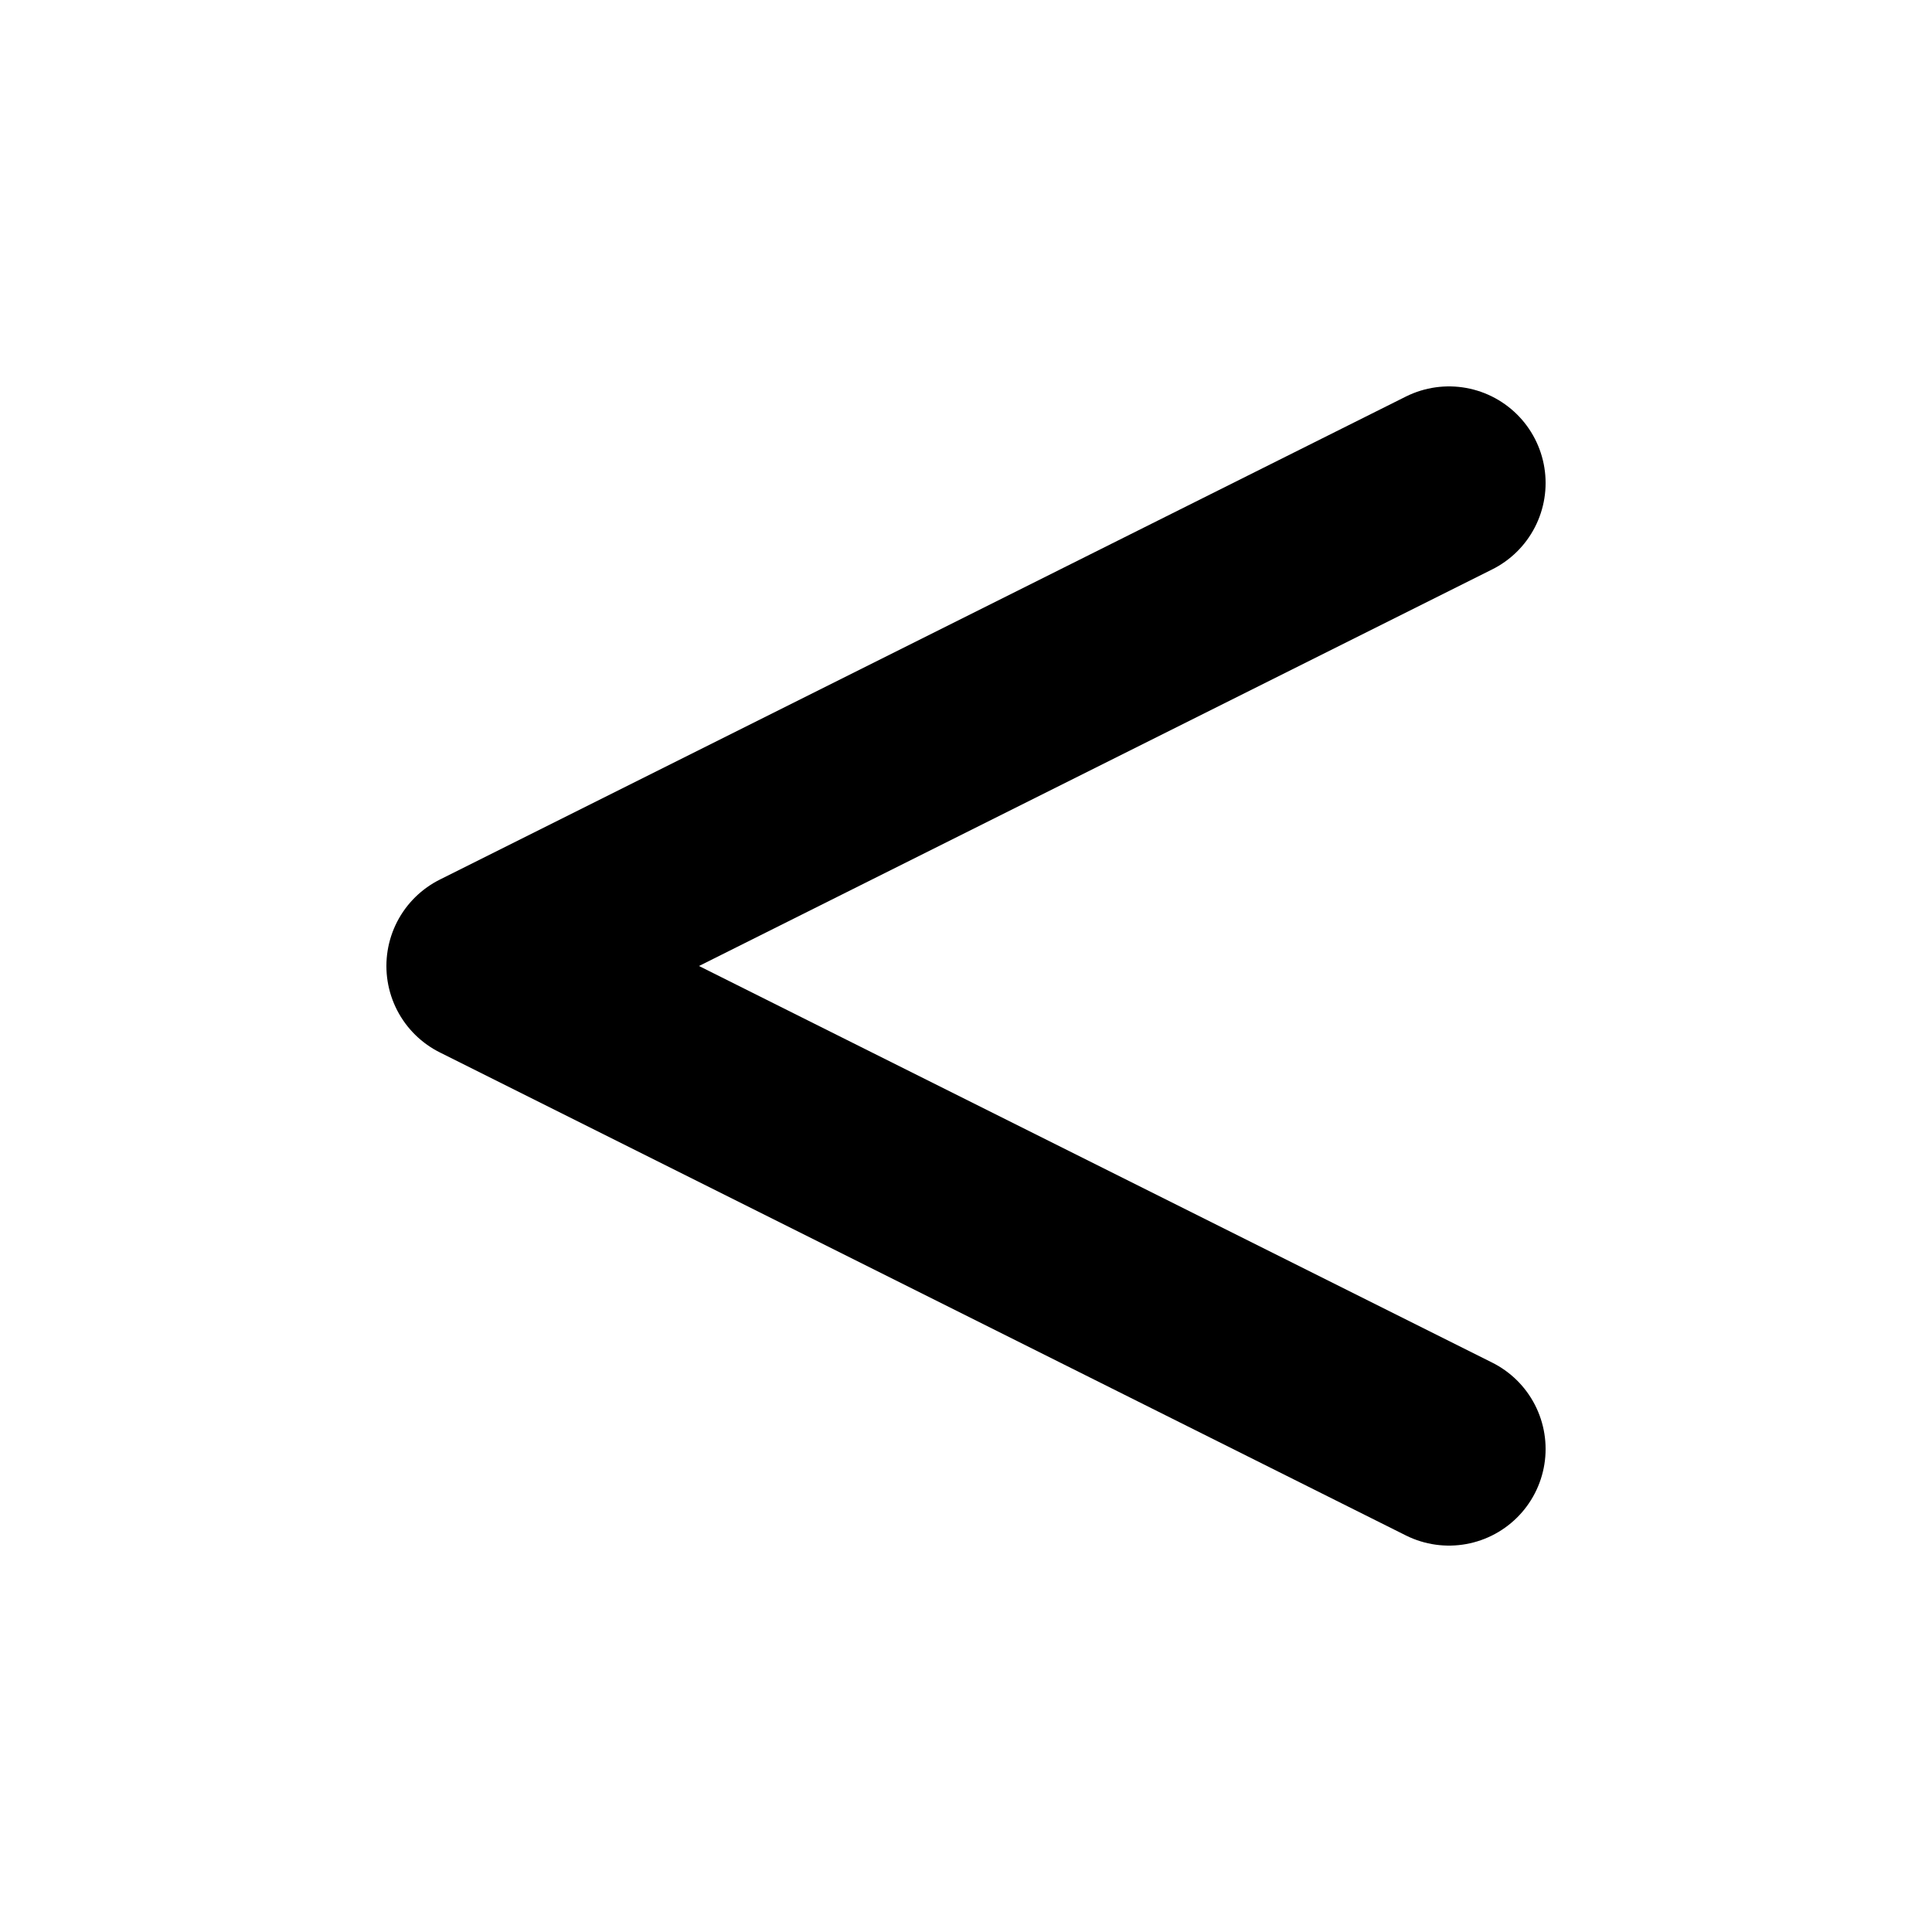
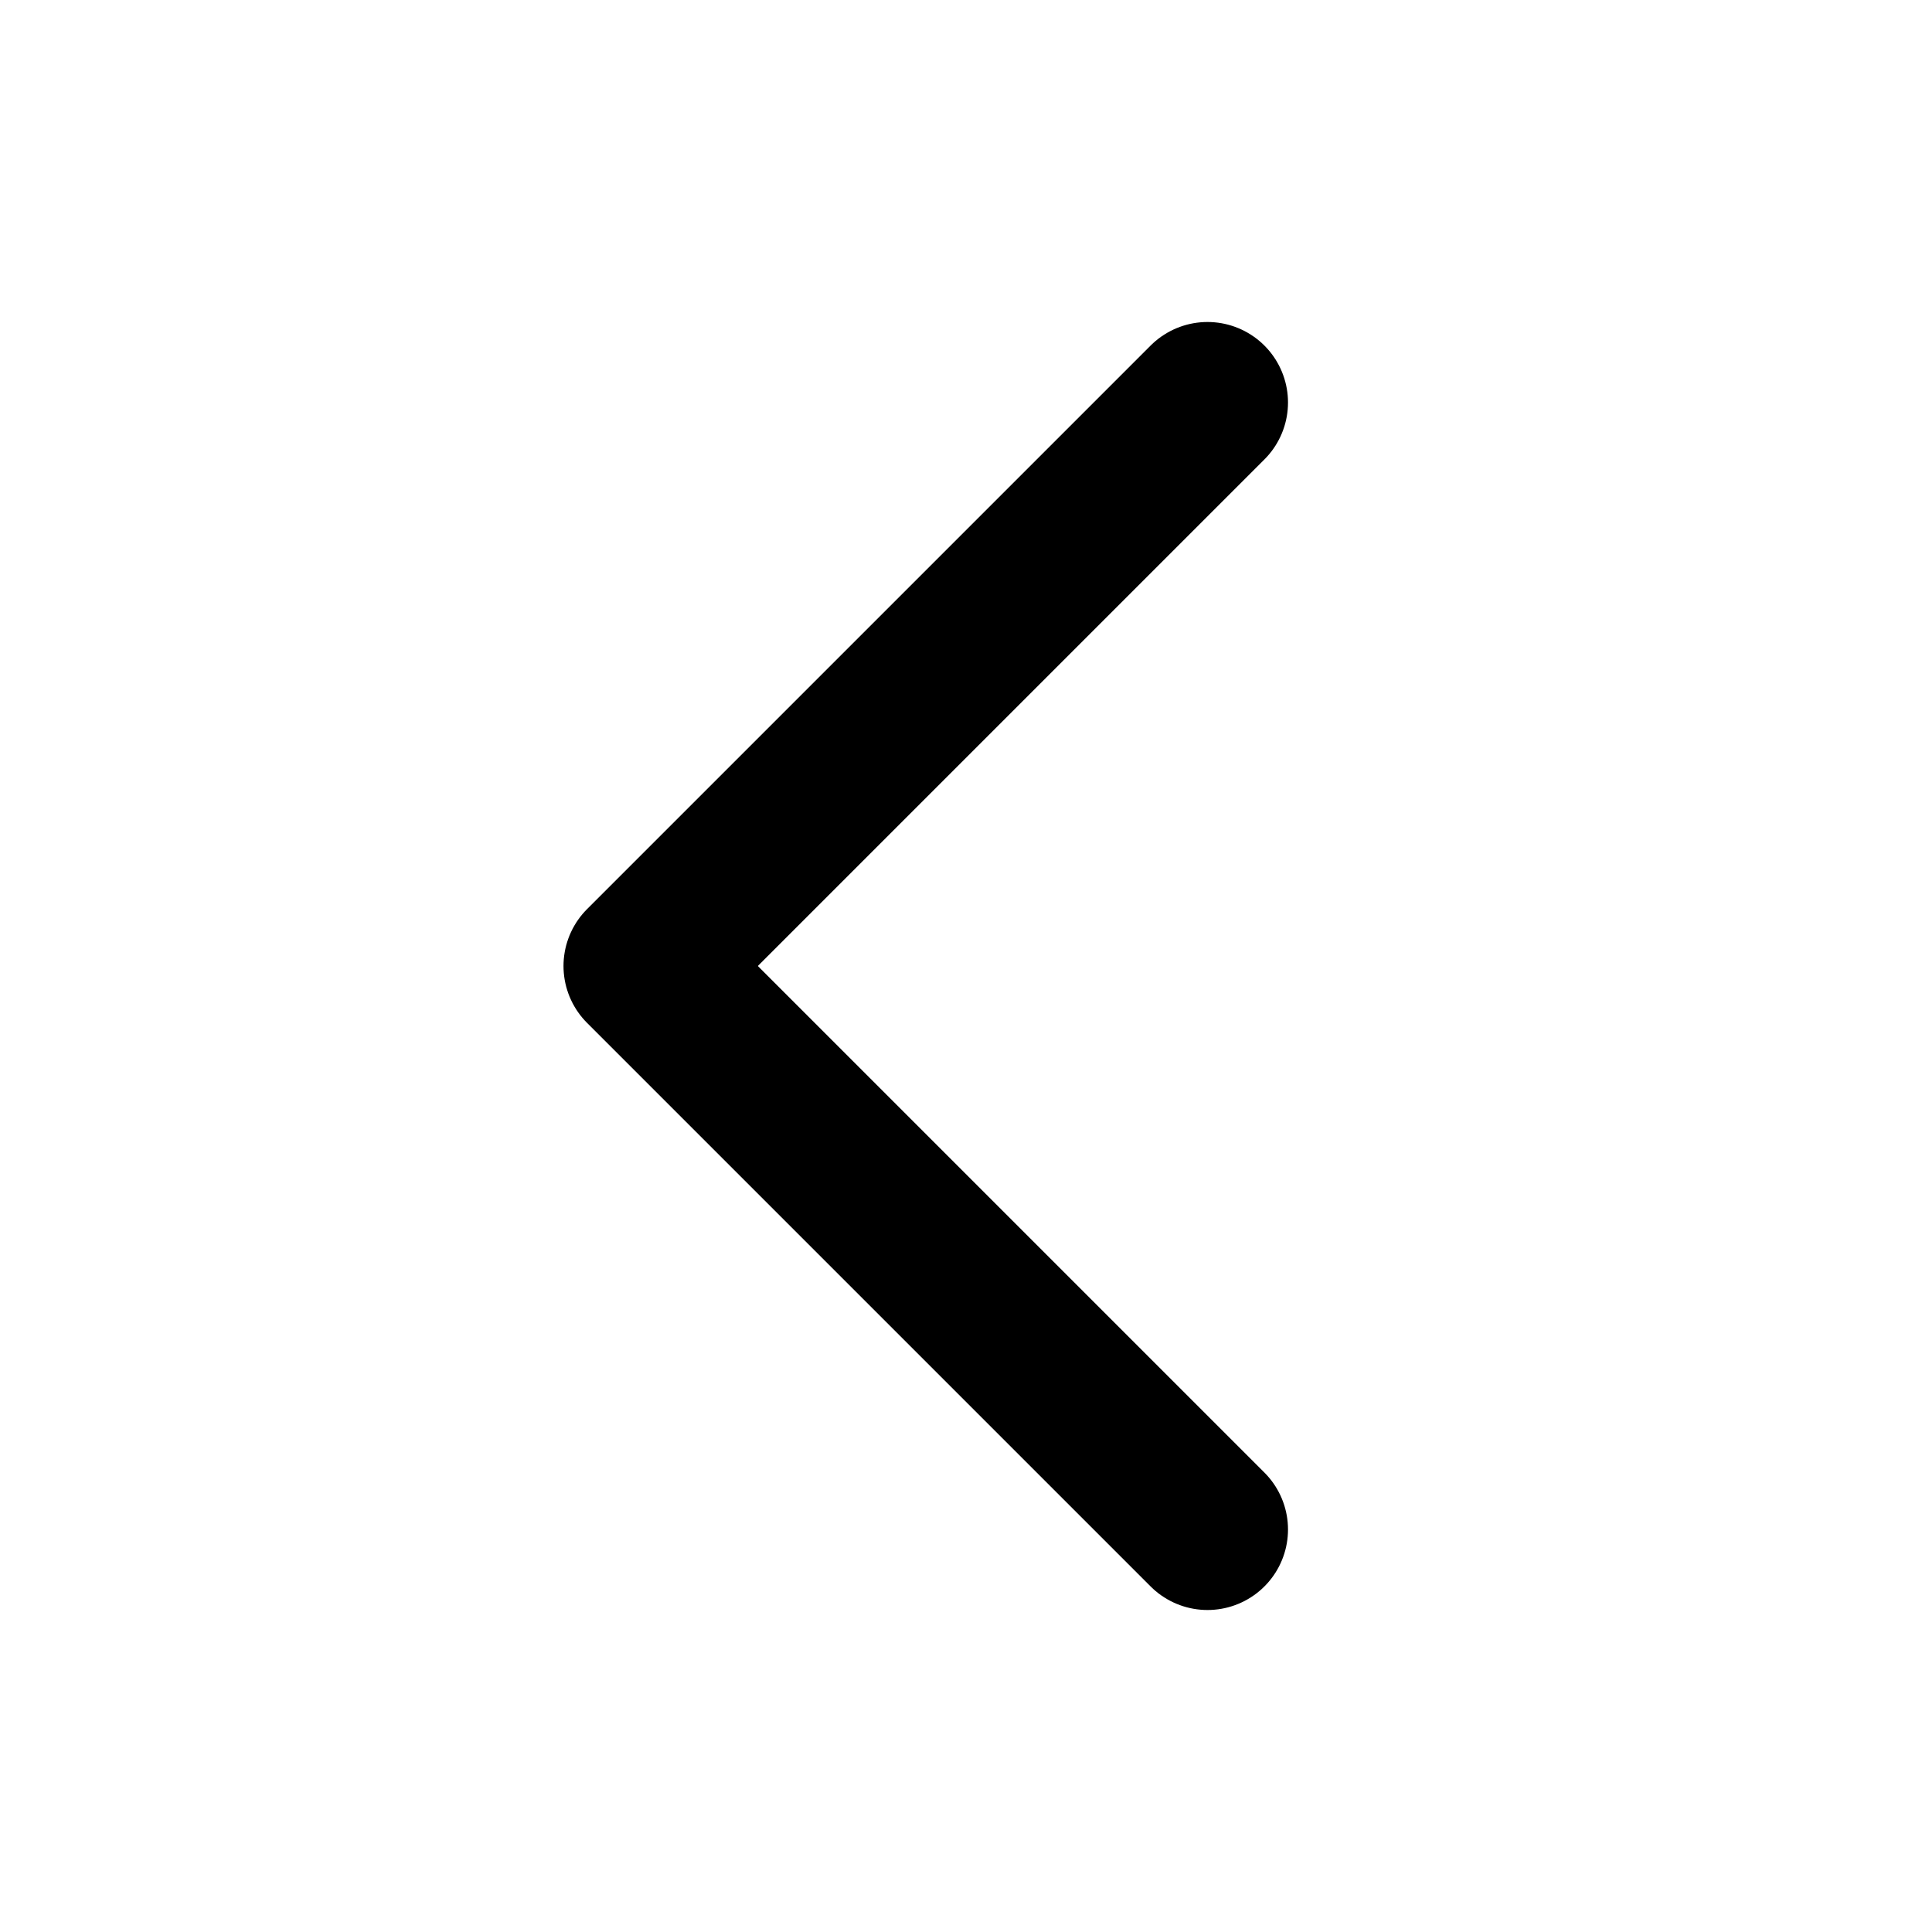
- <svg xmlns="http://www.w3.org/2000/svg" viewBox="0 0 20 20" fill="none" stroke="currentColor" stroke-width="2" stroke-linecap="round" stroke-linejoin="round" aria-hidden="true">
-   <path d="M15 5 L5 10 L15 15" />
+ <svg xmlns="http://www.w3.org/2000/svg" viewBox="0 0 24 24" fill="none" stroke="currentColor" stroke-width="2" stroke-linecap="round" stroke-linejoin="round" aria-hidden="true">
+   <path d="M15 19l-7-7 7-7" />
</svg>
